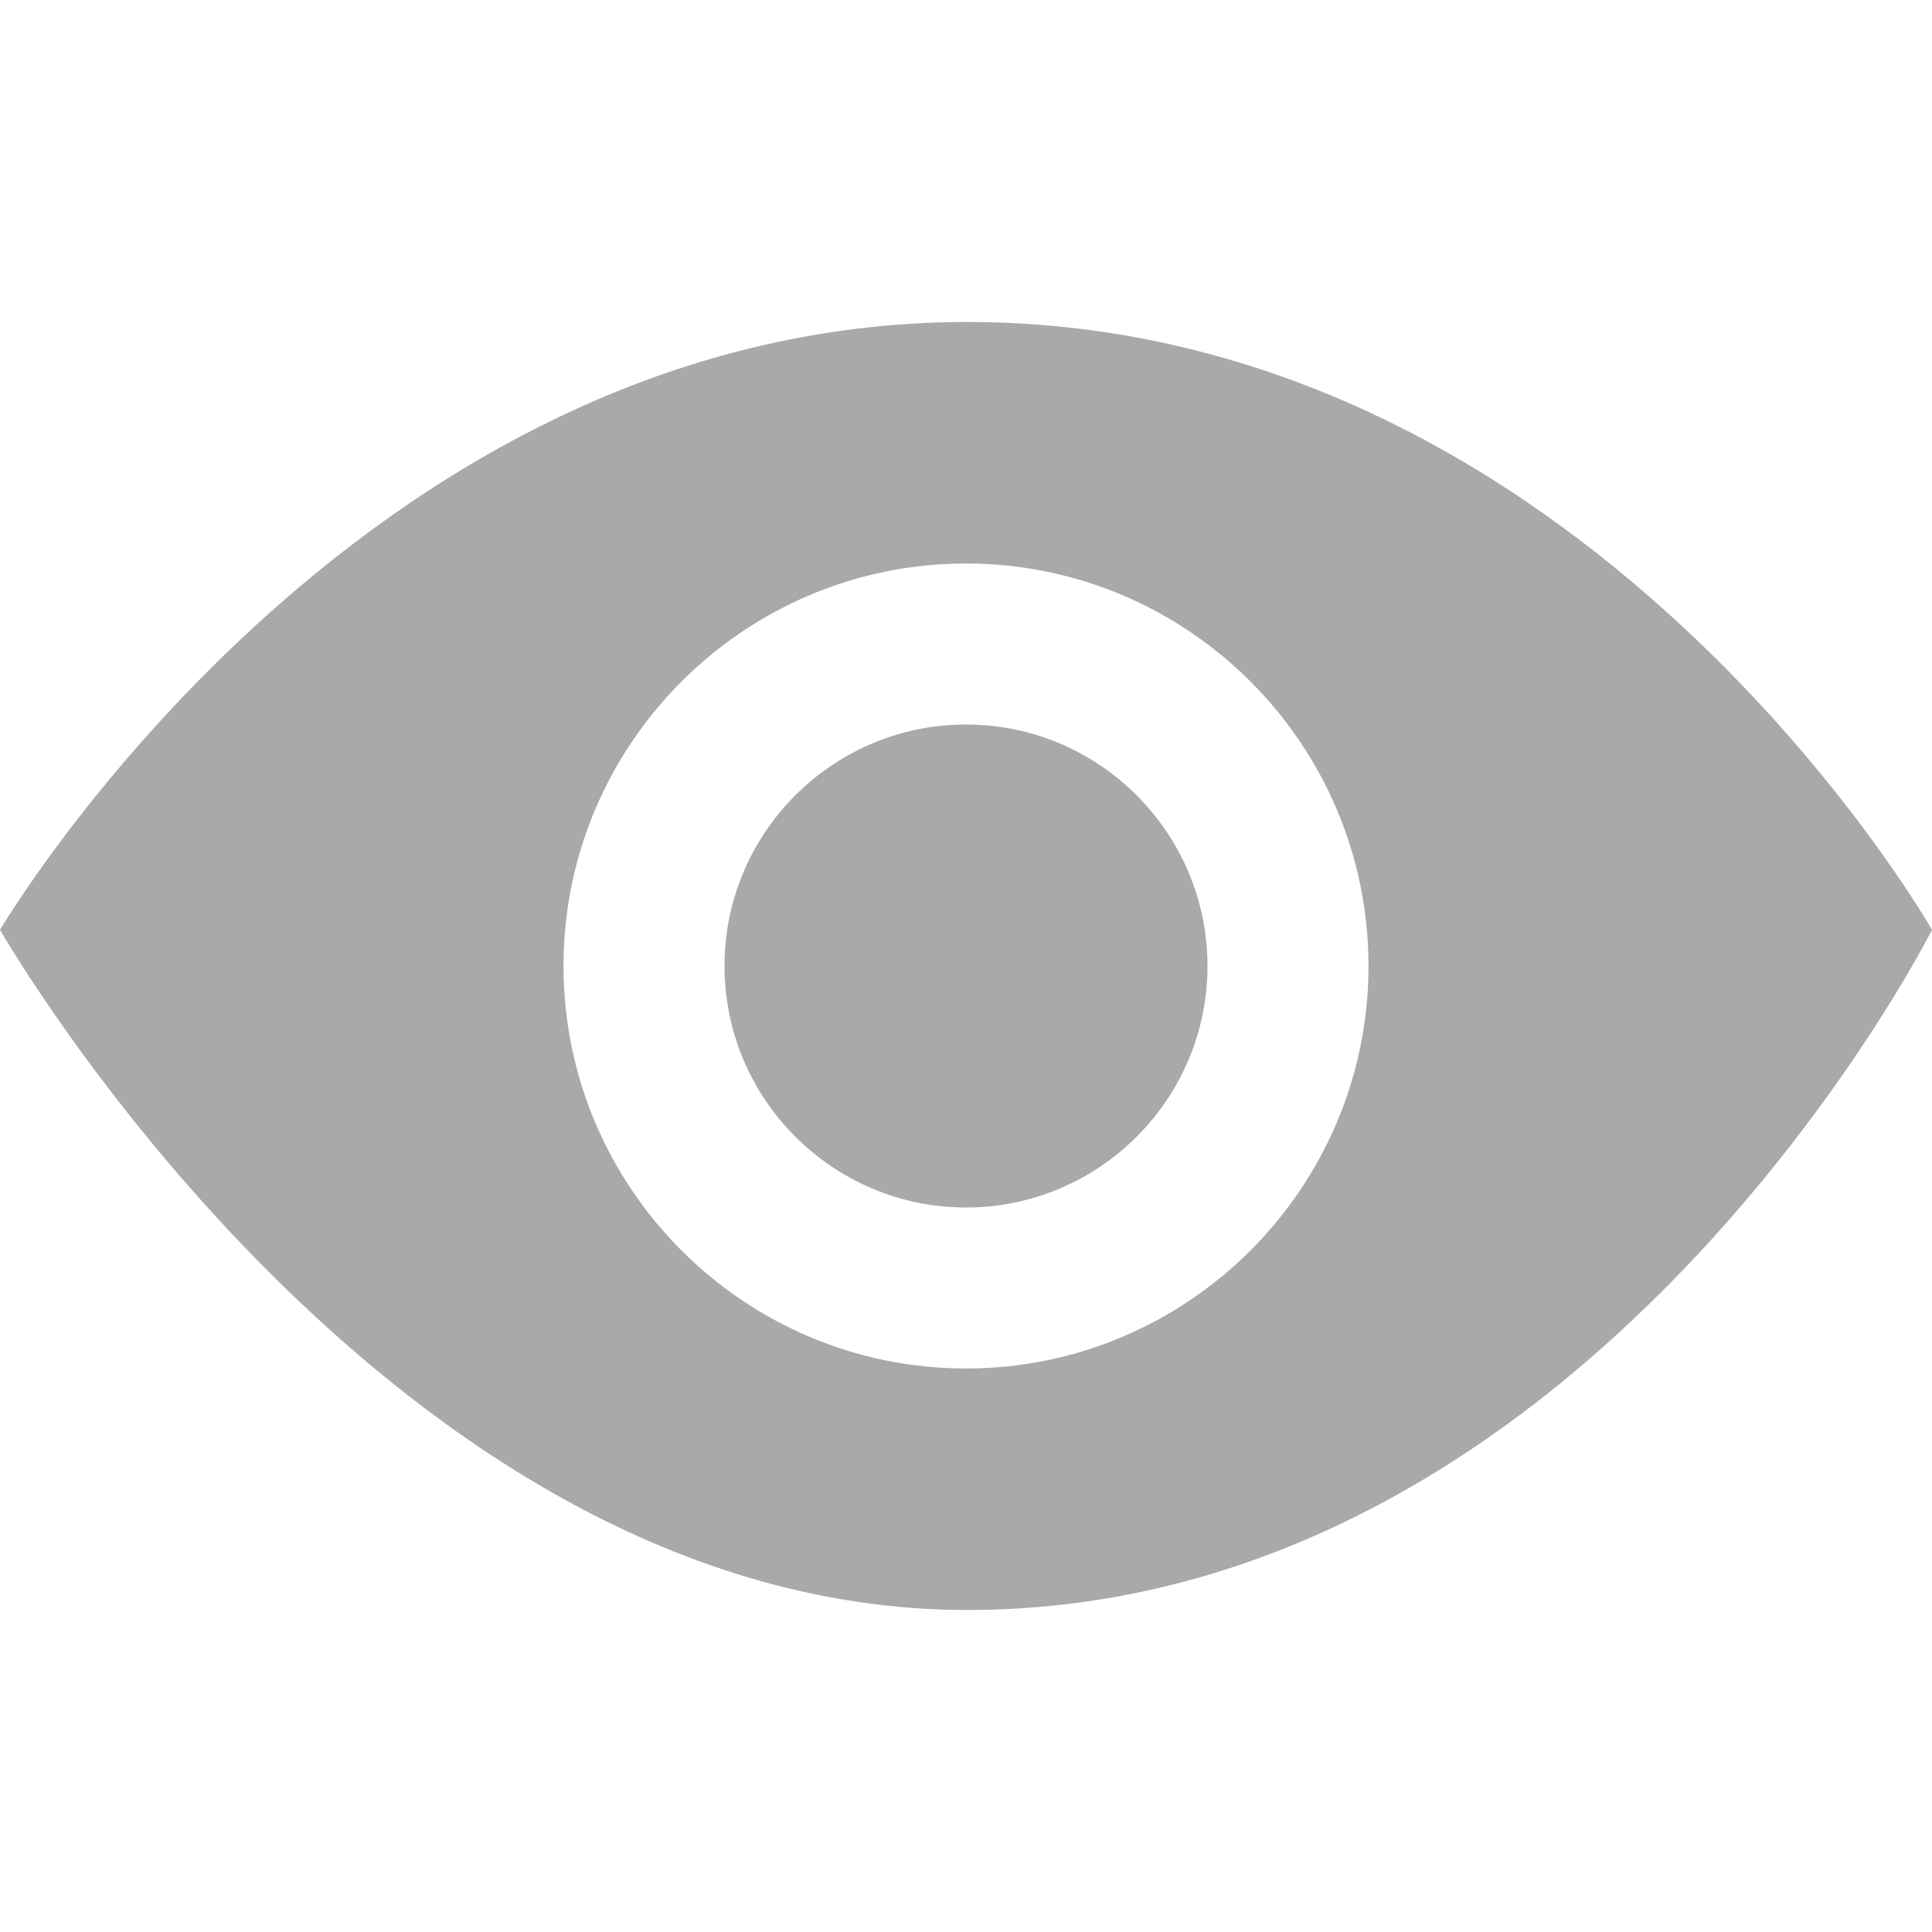
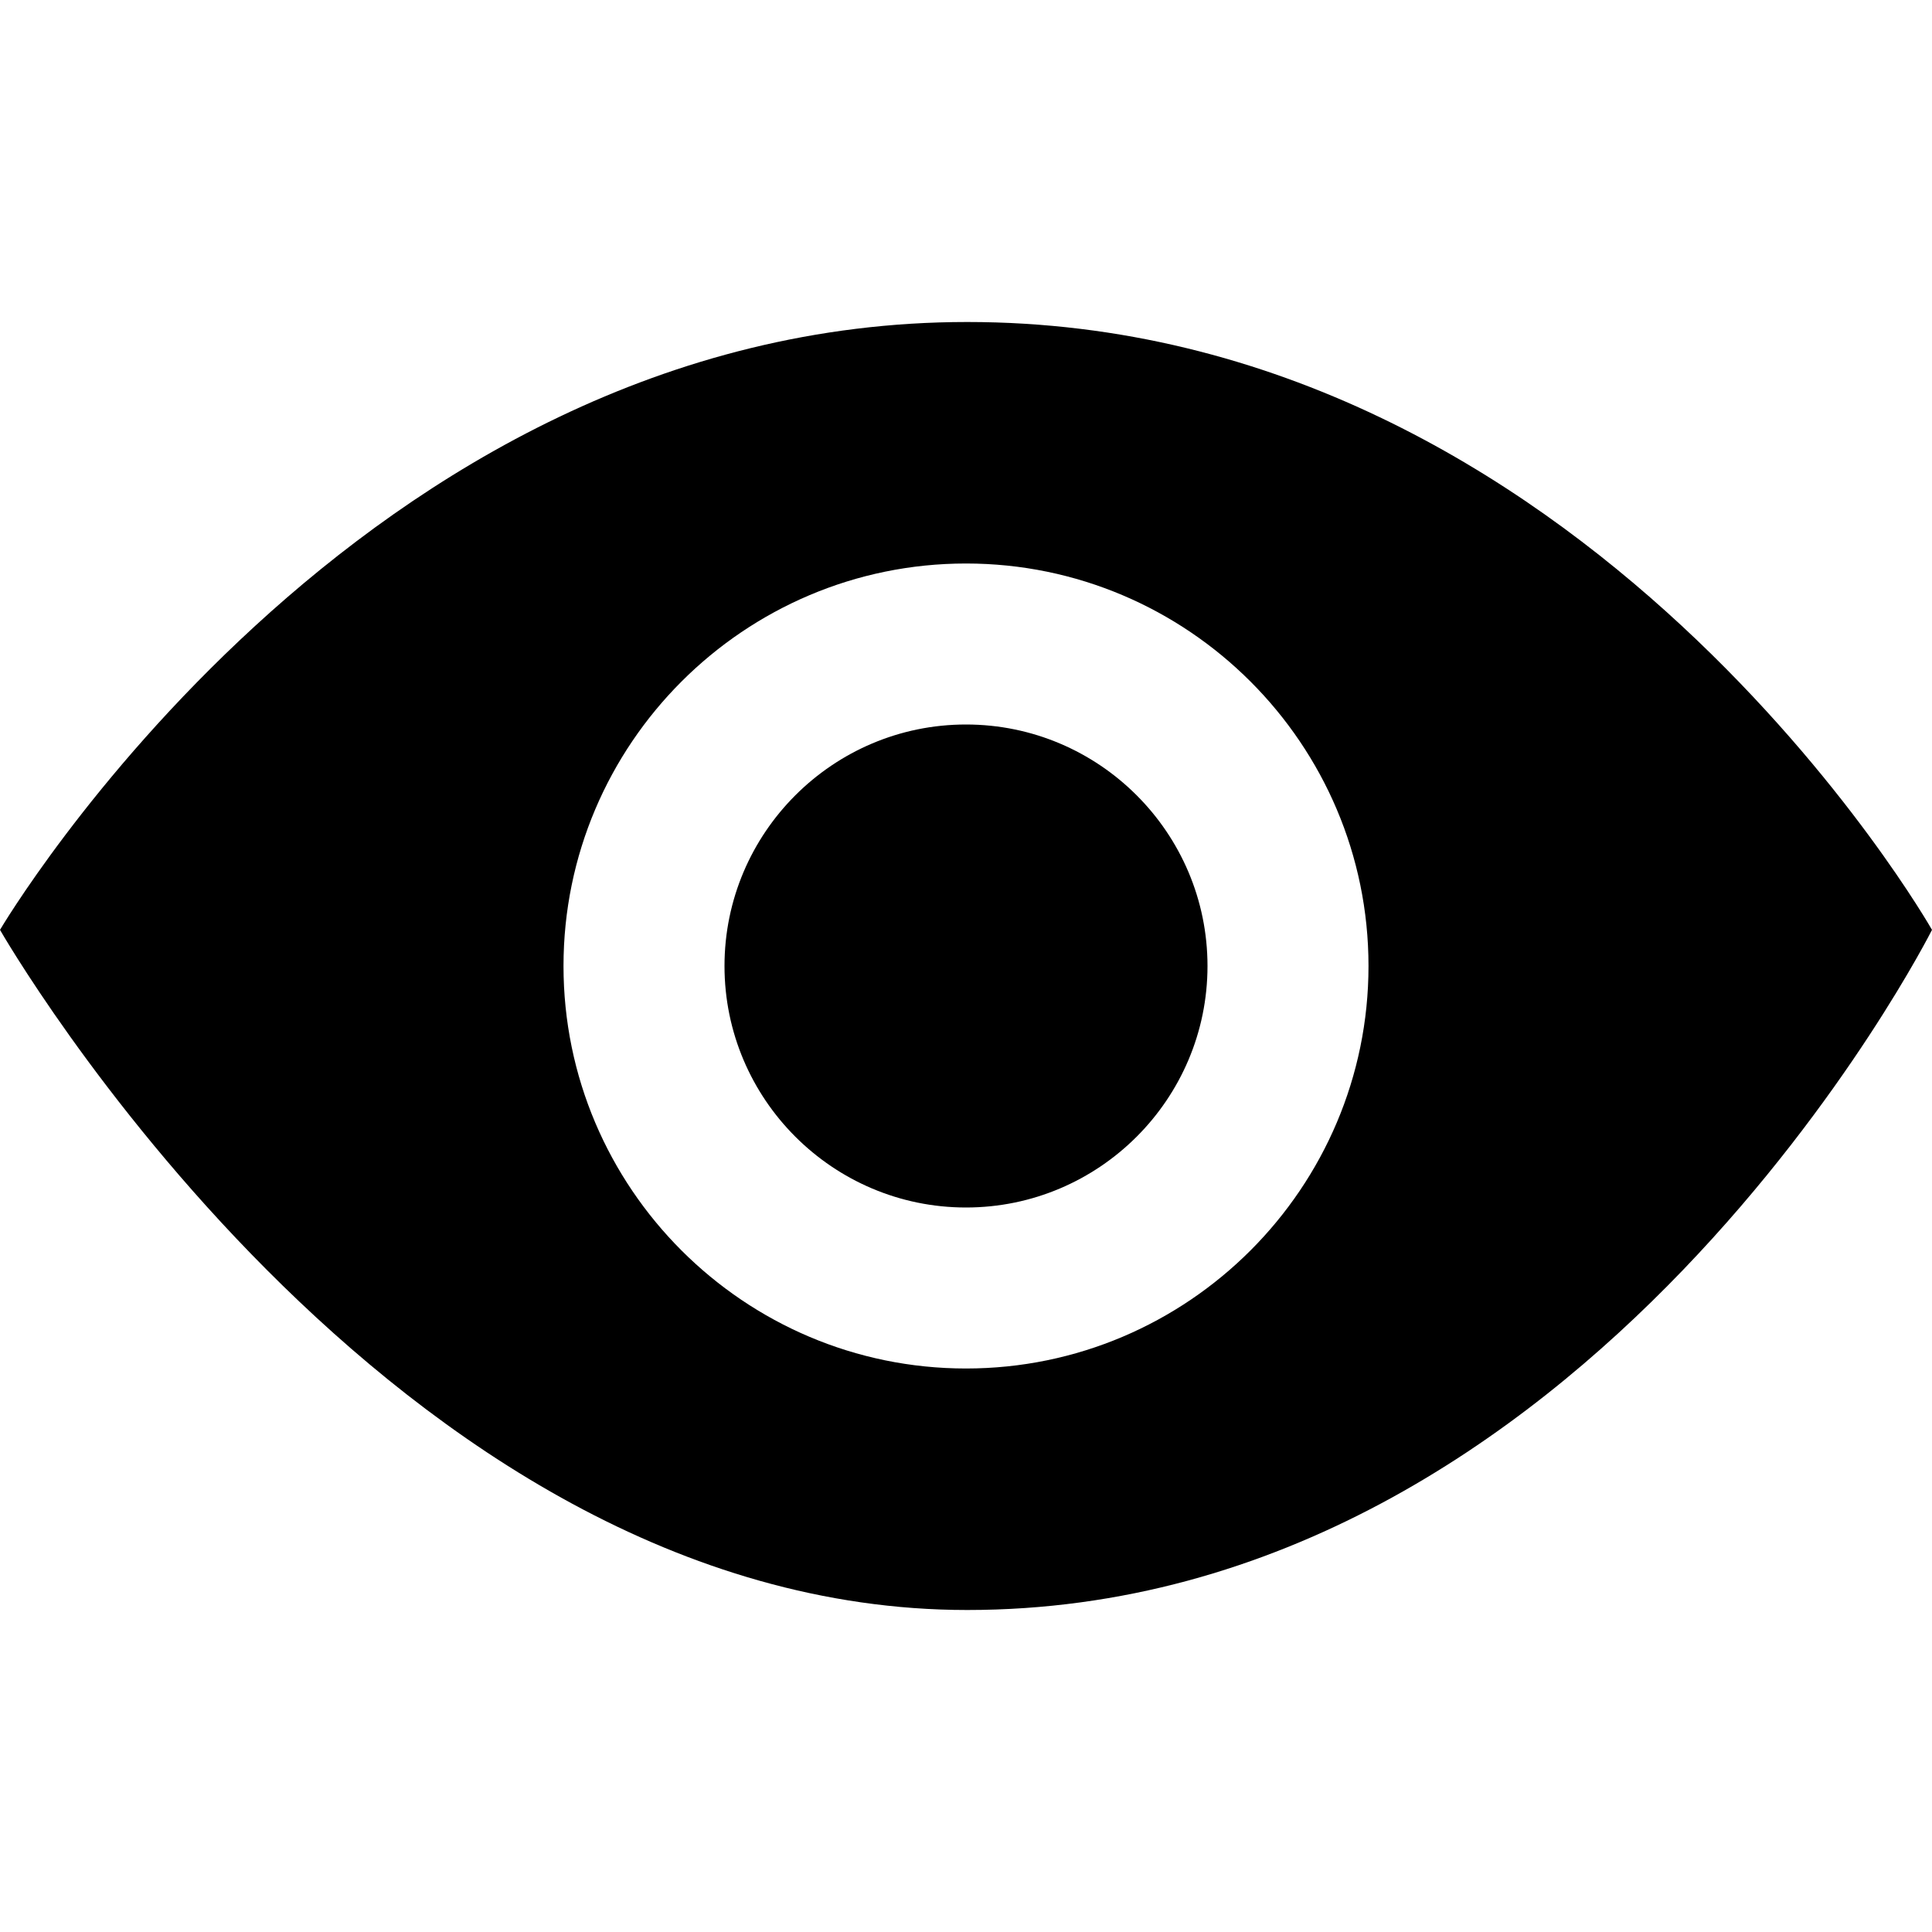
<svg xmlns="http://www.w3.org/2000/svg" width="24" height="24" viewBox="0 0 24 24" fill="none">
-   <path d="M15 12C15 13.654 13.654 15 12 15C10.346 15 9 13.654 9 12C9 10.346 10.346 9 12 9C13.654 9 15 10.346 15 12ZM24 11.551C24 11.551 19.748 20 12.015 20C4.835 20 0 11.551 0 11.551C0 11.551 4.446 4 12.015 4C19.709 4 24 11.551 24 11.551ZM17 12C17 9.243 14.757 7 12 7C9.243 7 7 9.243 7 12C7 14.757 9.243 17 12 17C14.757 17 17 14.757 17 12Z" fill="#A9A9A9" />
+   <path d="M15 12C15 13.654 13.654 15 12 15C10.346 15 9 13.654 9 12C9 10.346 10.346 9 12 9C13.654 9 15 10.346 15 12ZM24 11.551C24 11.551 19.748 20 12.015 20C4.835 20 0 11.551 0 11.551C0 11.551 4.446 4 12.015 4C19.709 4 24 11.551 24 11.551ZM17 12C17 9.243 14.757 7 12 7C9.243 7 7 9.243 7 12C7 14.757 9.243 17 12 17C14.757 17 17 14.757 17 12Z" fill="currentColor" />
</svg>
